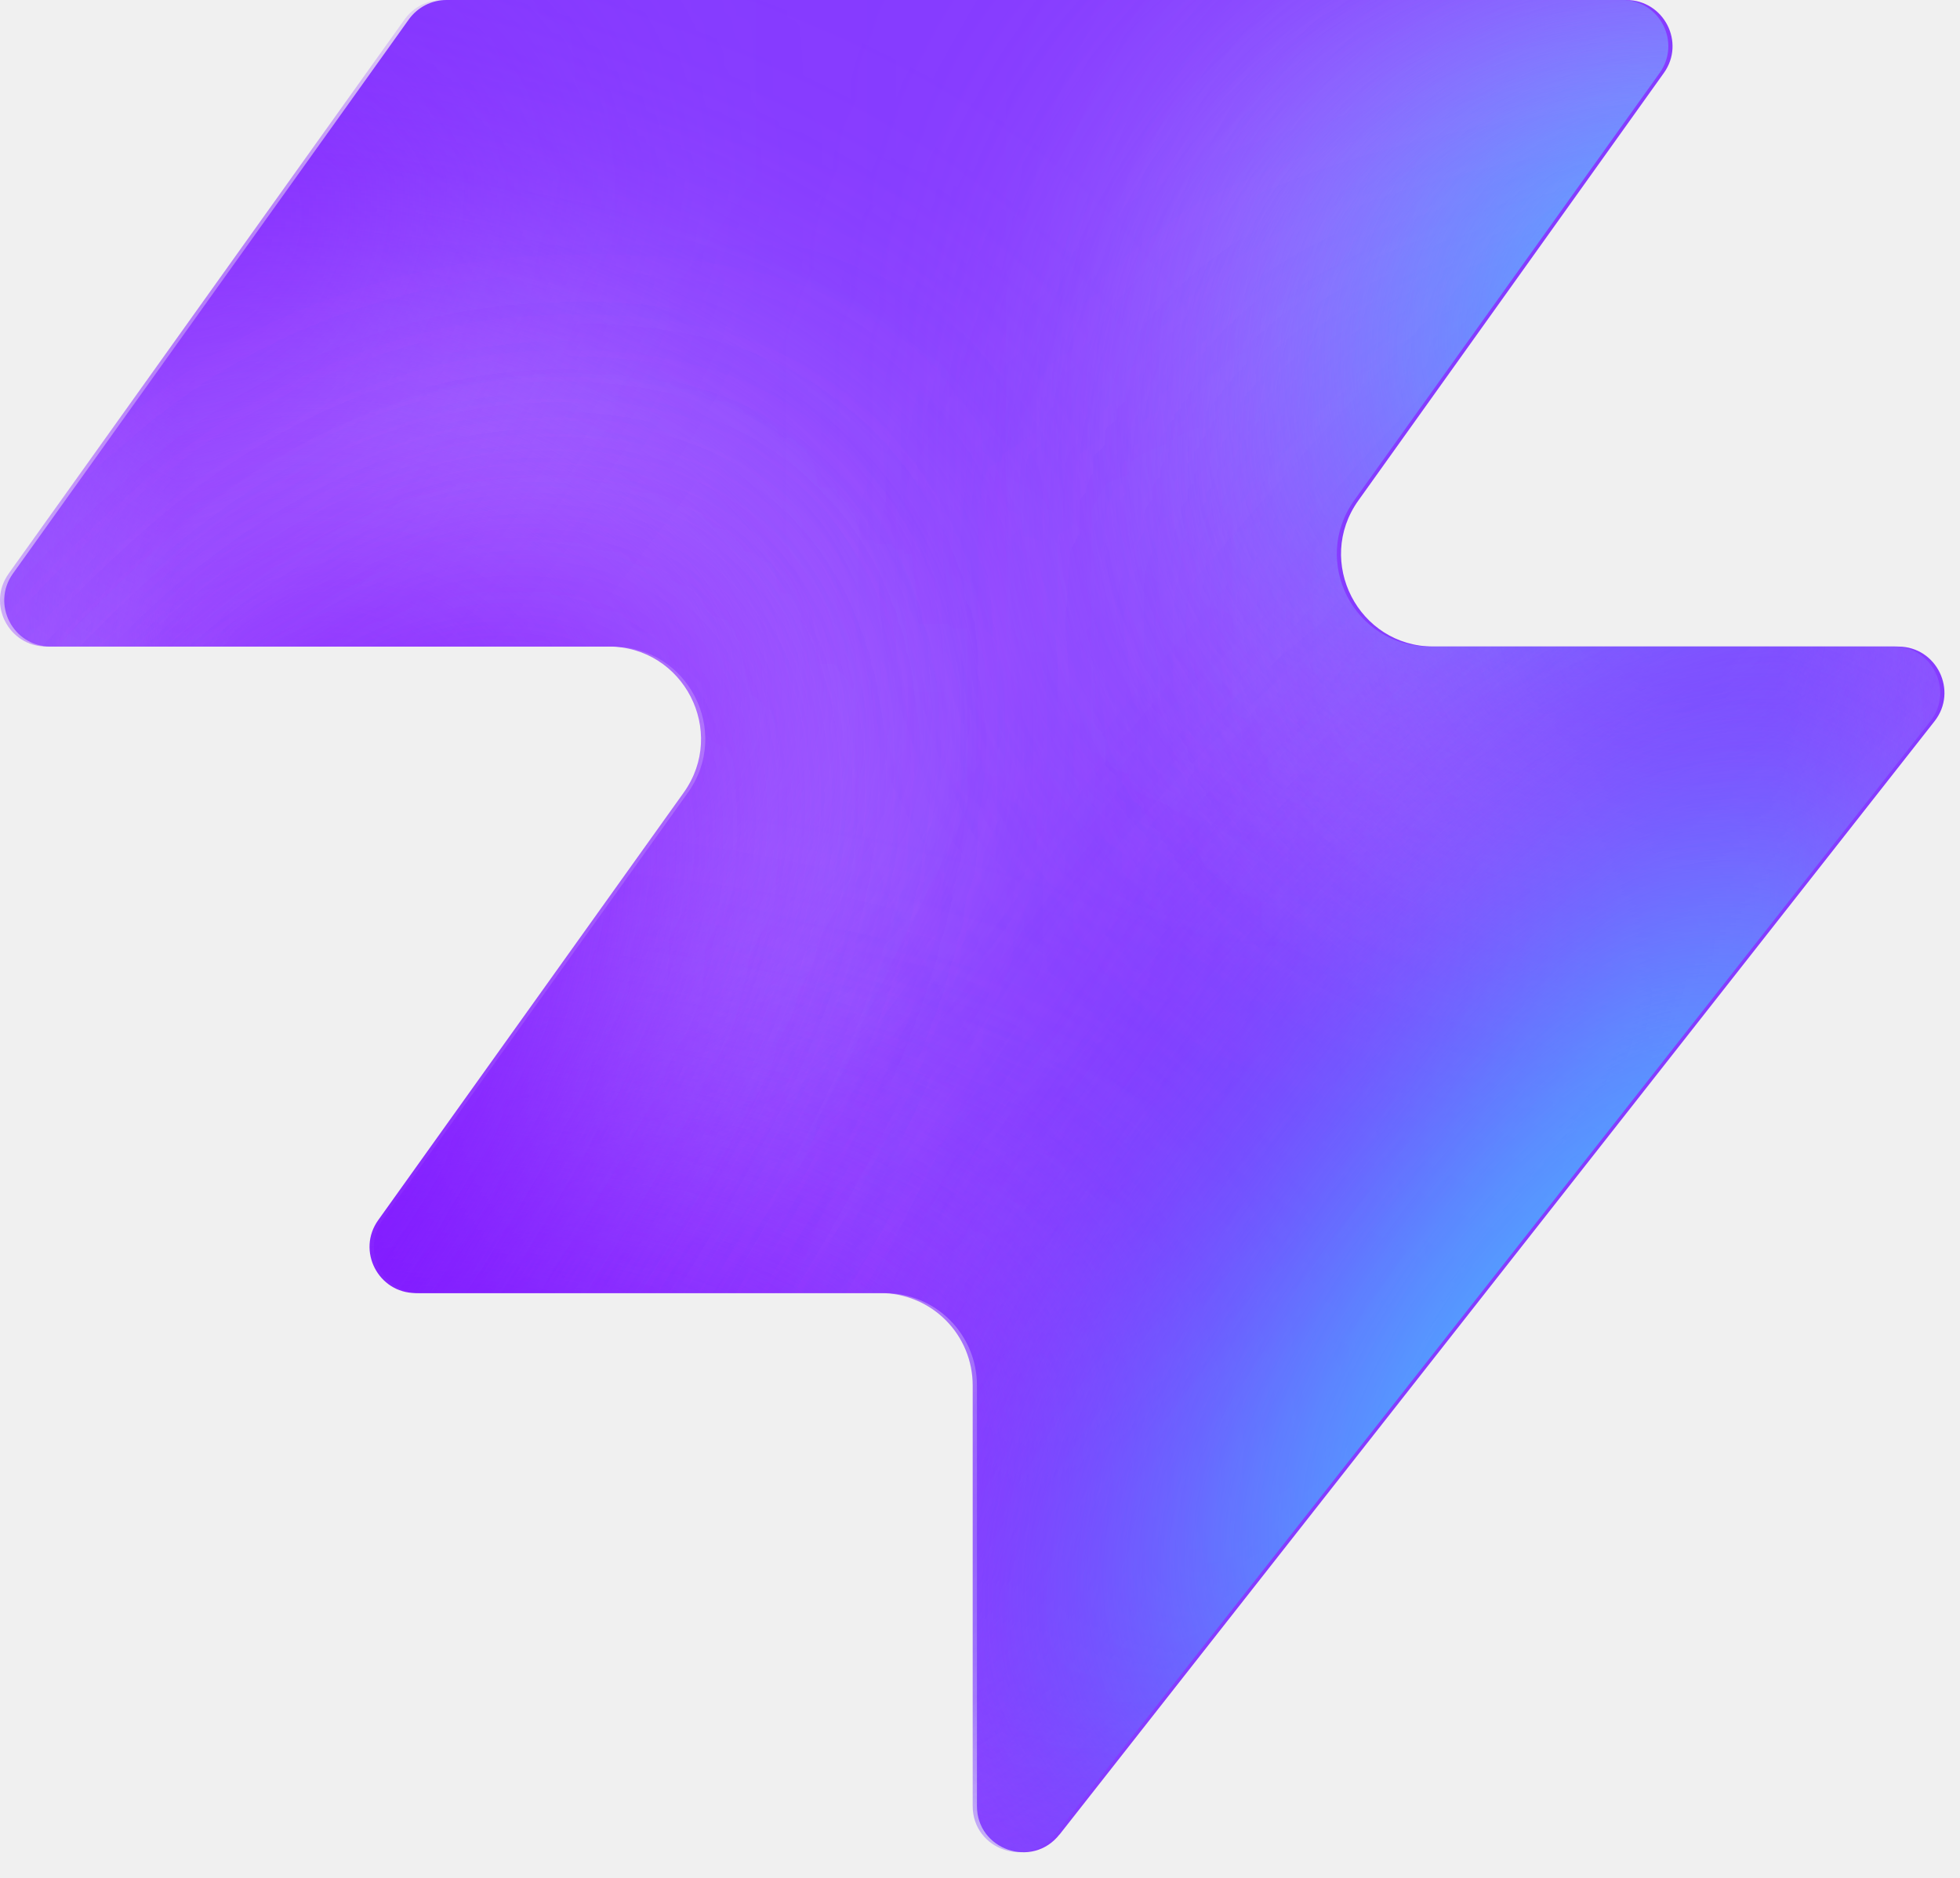
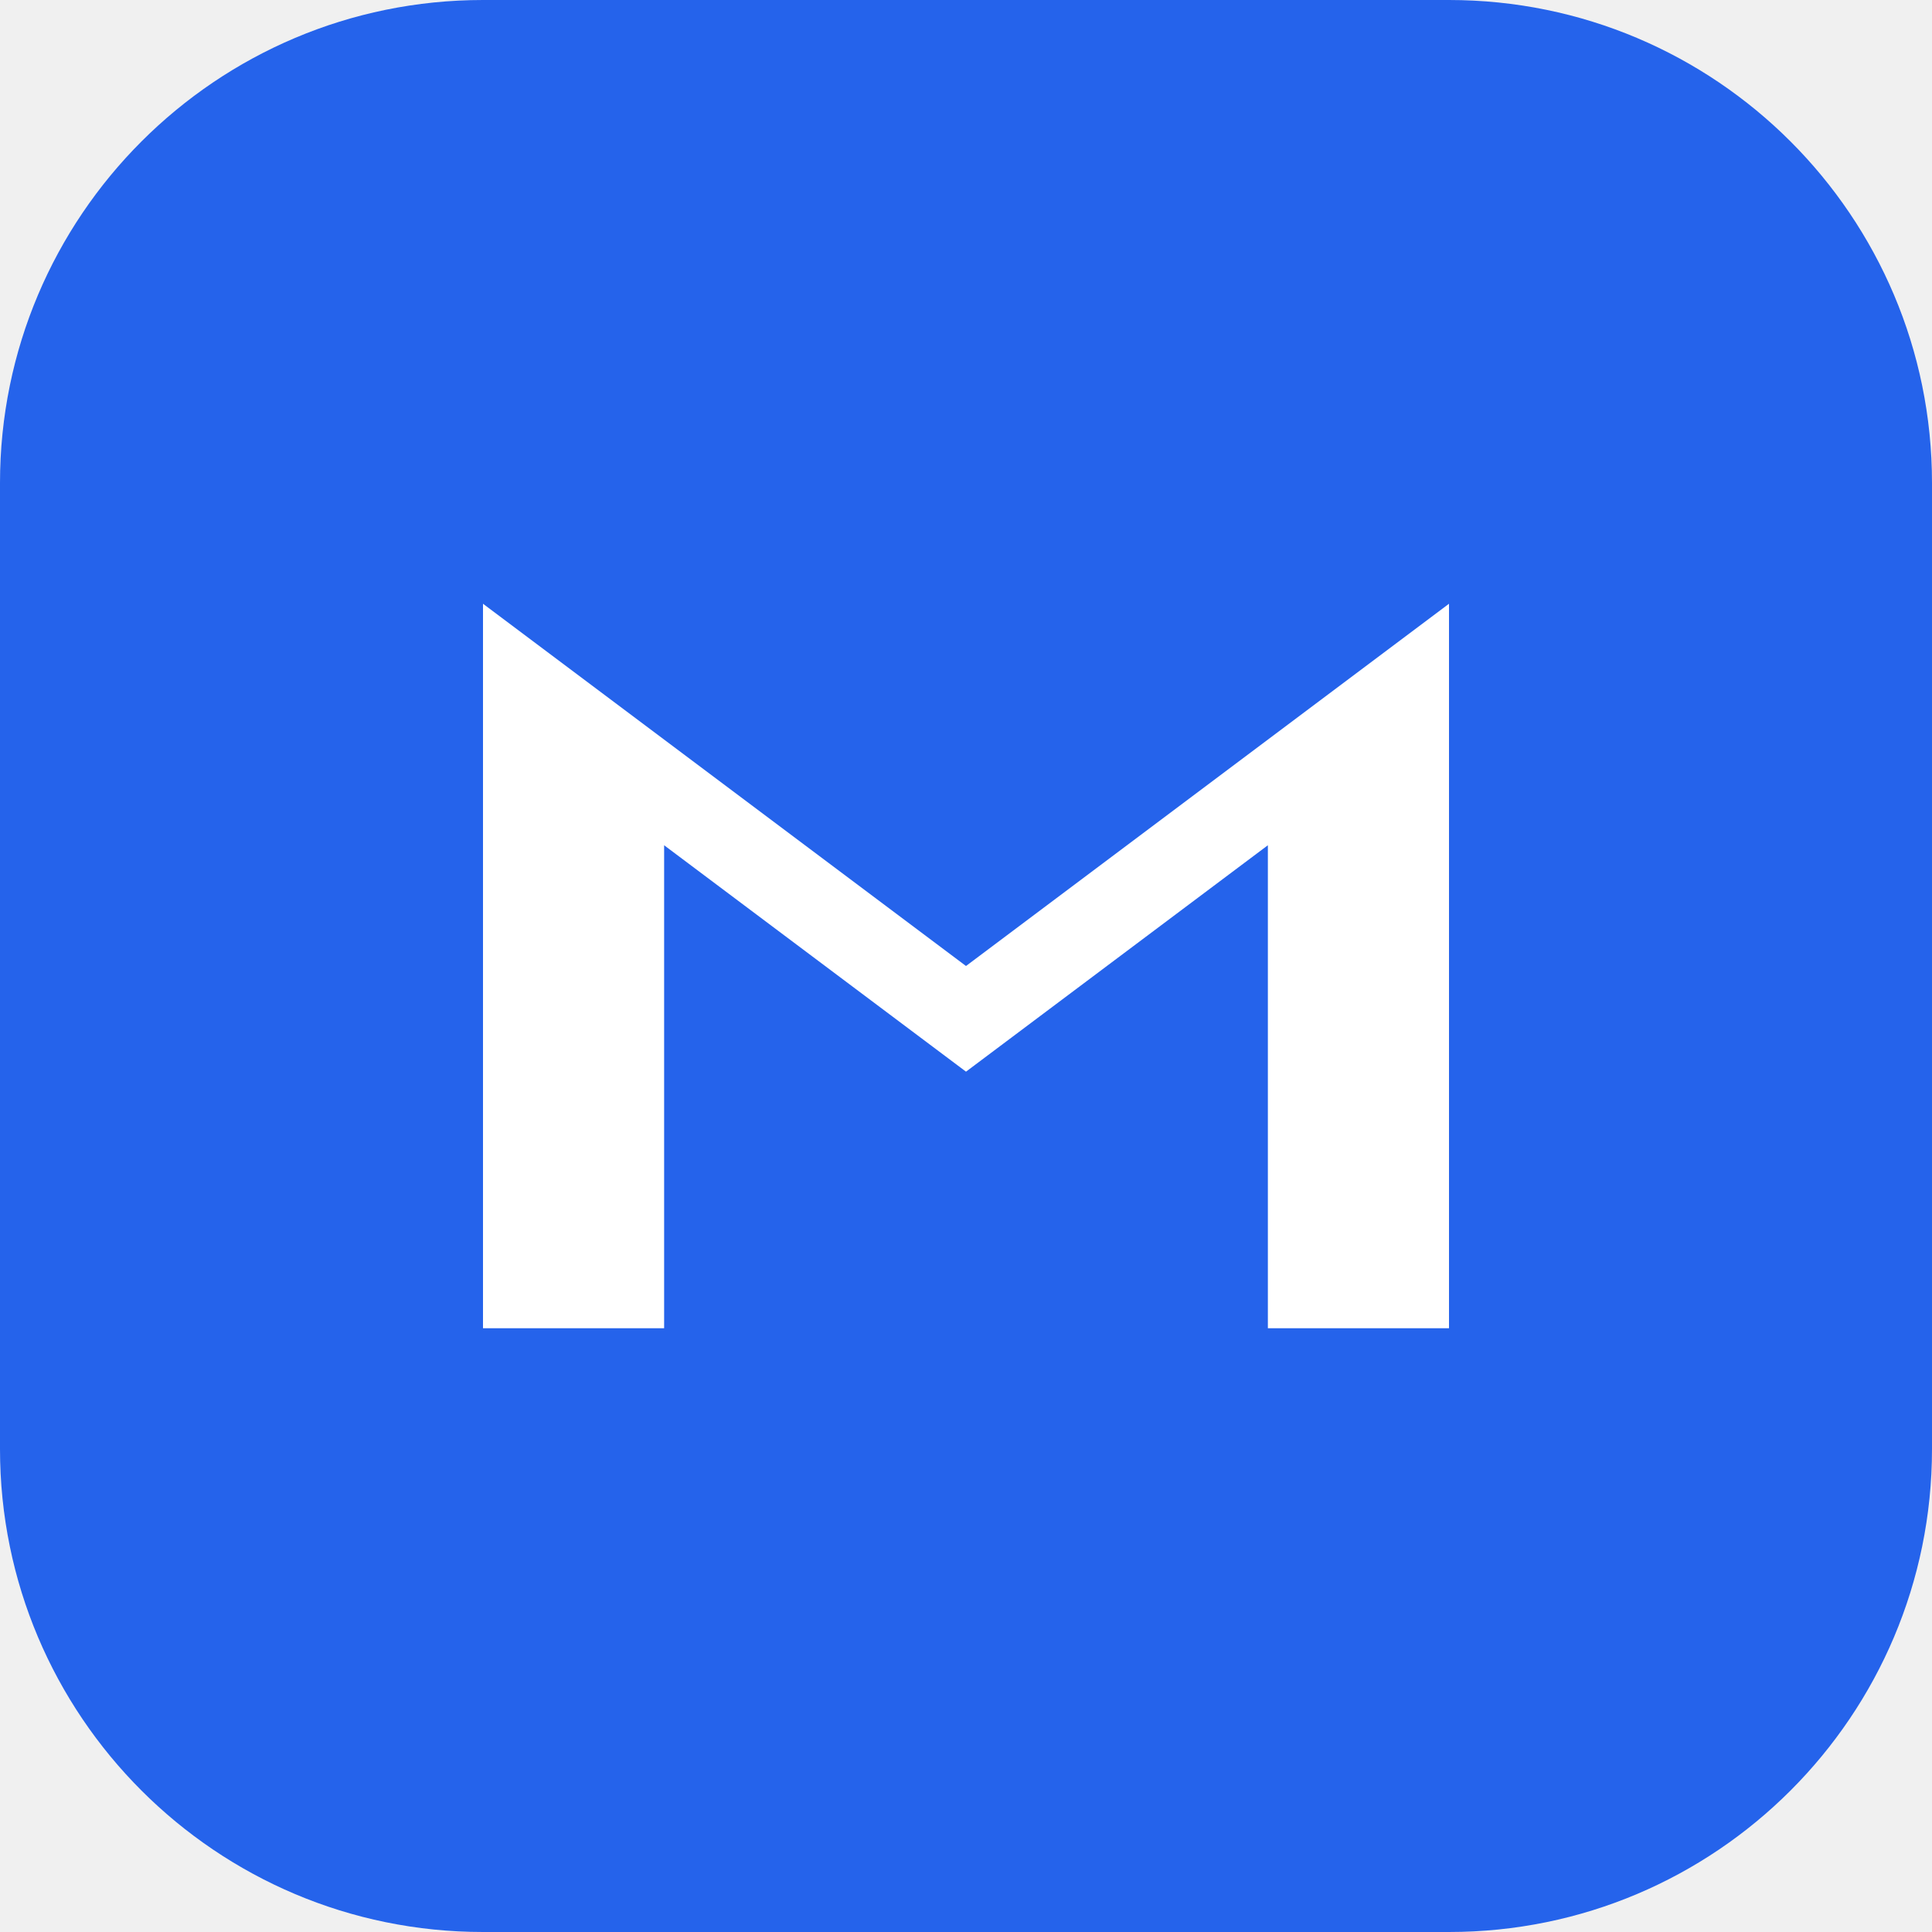
- <svg xmlns="http://www.w3.org/2000/svg" width="48" height="46" fill="none" viewBox="0 0 48 46">
-   <path fill="#863bff" d="M25.946 44.938c-.664.845-2.021.375-2.021-.698V33.937a2.26 2.26 0 0 0-2.262-2.262H10.287c-.92 0-1.456-1.04-.92-1.788l7.48-10.471c1.07-1.497 0-3.578-1.842-3.578H1.237c-.92 0-1.456-1.04-.92-1.788L10.013.474c.214-.297.556-.474.92-.474h28.894c.92 0 1.456 1.04.92 1.788l-7.48 10.471c-1.07 1.498 0 3.579 1.842 3.579h11.377c.943 0 1.473 1.088.89 1.83L25.947 44.94z" style="fill:#863bff;fill:color(display-p3 .525 .23 1);fill-opacity:1" />
-   <mask id="a" width="48" height="46" x="0" y="0" maskUnits="userSpaceOnUse" style="mask-type:alpha">
-     <path fill="#000" d="M25.842 44.938c-.664.844-2.021.375-2.021-.698V33.937a2.26 2.26 0 0 0-2.262-2.262H10.183c-.92 0-1.456-1.04-.92-1.788l7.48-10.471c1.07-1.498 0-3.579-1.842-3.579H1.133c-.92 0-1.456-1.04-.92-1.787L9.91.473c.214-.297.556-.474.92-.474h28.894c.92 0 1.456 1.04.92 1.788l-7.48 10.471c-1.07 1.498 0 3.578 1.842 3.578h11.377c.943 0 1.473 1.088.89 1.832L25.843 44.94z" style="fill:#000;fill-opacity:1" />
-   </mask>
-   <g mask="url(#a)">
-     <g filter="url(#b)">
-       <ellipse cx="5.508" cy="14.704" fill="#ede6ff" rx="5.508" ry="14.704" style="fill:#ede6ff;fill:color(display-p3 .927 .903 1);fill-opacity:1" transform="matrix(.00324 1 1 -.00324 -4.47 31.516)" />
-     </g>
-     <g filter="url(#c)">
-       <ellipse cx="10.399" cy="29.851" fill="#ede6ff" rx="10.399" ry="29.851" style="fill:#ede6ff;fill:color(display-p3 .927 .903 1);fill-opacity:1" transform="matrix(.00324 1 1 -.00324 -39.328 7.883)" />
-     </g>
-     <g filter="url(#d)">
-       <ellipse cx="5.508" cy="30.487" fill="#7e14ff" rx="5.508" ry="30.487" style="fill:#7e14ff;fill:color(display-p3 .492 .077 1);fill-opacity:1" transform="rotate(89.814 -25.913 -14.639)scale(1 -1)" />
-     </g>
-     <g filter="url(#e)">
-       <ellipse cx="5.508" cy="30.599" fill="#7e14ff" rx="5.508" ry="30.599" style="fill:#7e14ff;fill:color(display-p3 .492 .077 1);fill-opacity:1" transform="rotate(89.814 -32.644 -3.334)scale(1 -1)" />
-     </g>
-     <g filter="url(#f)">
-       <ellipse cx="5.508" cy="30.599" fill="#7e14ff" rx="5.508" ry="30.599" style="fill:#7e14ff;fill:color(display-p3 .492 .077 1);fill-opacity:1" transform="matrix(.00324 1 1 -.00324 -34.34 30.47)" />
-     </g>
-     <g filter="url(#g)">
-       <ellipse cx="14.072" cy="22.078" fill="#ede6ff" rx="14.072" ry="22.078" style="fill:#ede6ff;fill:color(display-p3 .927 .903 1);fill-opacity:1" transform="rotate(93.35 24.506 48.493)scale(-1 1)" />
-     </g>
-     <g filter="url(#h)">
-       <ellipse cx="3.47" cy="21.501" fill="#7e14ff" rx="3.47" ry="21.501" style="fill:#7e14ff;fill:color(display-p3 .492 .077 1);fill-opacity:1" transform="rotate(89.009 28.708 47.59)scale(-1 1)" />
-     </g>
-     <g filter="url(#i)">
-       <ellipse cx="3.47" cy="21.501" fill="#7e14ff" rx="3.47" ry="21.501" style="fill:#7e14ff;fill:color(display-p3 .492 .077 1);fill-opacity:1" transform="rotate(89.009 28.708 47.59)scale(-1 1)" />
-     </g>
-     <g filter="url(#j)">
-       <ellipse cx=".387" cy="8.972" fill="#7e14ff" rx="4.407" ry="29.108" style="fill:#7e14ff;fill:color(display-p3 .492 .077 1);fill-opacity:1" transform="rotate(39.51 .387 8.972)" />
-     </g>
-     <g filter="url(#k)">
-       <ellipse cx="47.523" cy="-6.092" fill="#7e14ff" rx="4.407" ry="29.108" style="fill:#7e14ff;fill:color(display-p3 .492 .077 1);fill-opacity:1" transform="rotate(37.892 47.523 -6.092)" />
-     </g>
-     <g filter="url(#l)">
-       <ellipse cx="41.412" cy="6.333" fill="#47bfff" rx="5.971" ry="9.665" style="fill:#47bfff;fill:color(display-p3 .28 .748 1);fill-opacity:1" transform="rotate(37.892 41.412 6.333)" />
-     </g>
-     <g filter="url(#m)">
-       <ellipse cx="-1.879" cy="38.332" fill="#7e14ff" rx="4.407" ry="29.108" style="fill:#7e14ff;fill:color(display-p3 .492 .077 1);fill-opacity:1" transform="rotate(37.892 -1.88 38.332)" />
-     </g>
-     <g filter="url(#n)">
-       <ellipse cx="-1.879" cy="38.332" fill="#7e14ff" rx="4.407" ry="29.108" style="fill:#7e14ff;fill:color(display-p3 .492 .077 1);fill-opacity:1" transform="rotate(37.892 -1.88 38.332)" />
-     </g>
-     <g filter="url(#o)">
-       <ellipse cx="35.651" cy="29.907" fill="#7e14ff" rx="4.407" ry="29.108" style="fill:#7e14ff;fill:color(display-p3 .492 .077 1);fill-opacity:1" transform="rotate(37.892 35.651 29.907)" />
-     </g>
-     <g filter="url(#p)">
-       <ellipse cx="38.418" cy="32.4" fill="#47bfff" rx="5.971" ry="15.297" style="fill:#47bfff;fill:color(display-p3 .28 .748 1);fill-opacity:1" transform="rotate(37.892 38.418 32.4)" />
-     </g>
-   </g>
-   <defs>
-     <filter id="b" width="60.045" height="41.654" x="-19.77" y="16.149" color-interpolation-filters="sRGB" filterUnits="userSpaceOnUse">
-       <feFlood flood-opacity="0" result="BackgroundImageFix" />
-       <feBlend in="SourceGraphic" in2="BackgroundImageFix" result="shape" />
-       <feGaussianBlur result="effect1_foregroundBlur_2002_17158" stdDeviation="7.659" />
-     </filter>
-     <filter id="c" width="90.34" height="51.437" x="-54.613" y="-7.533" color-interpolation-filters="sRGB" filterUnits="userSpaceOnUse">
-       <feFlood flood-opacity="0" result="BackgroundImageFix" />
-       <feBlend in="SourceGraphic" in2="BackgroundImageFix" result="shape" />
-       <feGaussianBlur result="effect1_foregroundBlur_2002_17158" stdDeviation="7.659" />
-     </filter>
-     <filter id="d" width="79.355" height="29.4" x="-49.64" y="2.03" color-interpolation-filters="sRGB" filterUnits="userSpaceOnUse">
-       <feFlood flood-opacity="0" result="BackgroundImageFix" />
-       <feBlend in="SourceGraphic" in2="BackgroundImageFix" result="shape" />
-       <feGaussianBlur result="effect1_foregroundBlur_2002_17158" stdDeviation="4.596" />
-     </filter>
-     <filter id="e" width="79.579" height="29.4" x="-45.045" y="20.029" color-interpolation-filters="sRGB" filterUnits="userSpaceOnUse">
-       <feFlood flood-opacity="0" result="BackgroundImageFix" />
-       <feBlend in="SourceGraphic" in2="BackgroundImageFix" result="shape" />
-       <feGaussianBlur result="effect1_foregroundBlur_2002_17158" stdDeviation="4.596" />
-     </filter>
-     <filter id="f" width="79.579" height="29.4" x="-43.513" y="21.178" color-interpolation-filters="sRGB" filterUnits="userSpaceOnUse">
-       <feFlood flood-opacity="0" result="BackgroundImageFix" />
-       <feBlend in="SourceGraphic" in2="BackgroundImageFix" result="shape" />
-       <feGaussianBlur result="effect1_foregroundBlur_2002_17158" stdDeviation="4.596" />
-     </filter>
-     <filter id="g" width="74.749" height="58.852" x="15.756" y="-17.901" color-interpolation-filters="sRGB" filterUnits="userSpaceOnUse">
-       <feFlood flood-opacity="0" result="BackgroundImageFix" />
-       <feBlend in="SourceGraphic" in2="BackgroundImageFix" result="shape" />
-       <feGaussianBlur result="effect1_foregroundBlur_2002_17158" stdDeviation="7.659" />
-     </filter>
-     <filter id="h" width="61.377" height="25.362" x="23.548" y="2.284" color-interpolation-filters="sRGB" filterUnits="userSpaceOnUse">
-       <feFlood flood-opacity="0" result="BackgroundImageFix" />
-       <feBlend in="SourceGraphic" in2="BackgroundImageFix" result="shape" />
-       <feGaussianBlur result="effect1_foregroundBlur_2002_17158" stdDeviation="4.596" />
-     </filter>
-     <filter id="i" width="61.377" height="25.362" x="23.548" y="2.284" color-interpolation-filters="sRGB" filterUnits="userSpaceOnUse">
-       <feFlood flood-opacity="0" result="BackgroundImageFix" />
-       <feBlend in="SourceGraphic" in2="BackgroundImageFix" result="shape" />
-       <feGaussianBlur result="effect1_foregroundBlur_2002_17158" stdDeviation="4.596" />
-     </filter>
-     <filter id="j" width="56.045" height="63.649" x="-27.636" y="-22.853" color-interpolation-filters="sRGB" filterUnits="userSpaceOnUse">
-       <feFlood flood-opacity="0" result="BackgroundImageFix" />
-       <feBlend in="SourceGraphic" in2="BackgroundImageFix" result="shape" />
-       <feGaussianBlur result="effect1_foregroundBlur_2002_17158" stdDeviation="4.596" />
-     </filter>
-     <filter id="k" width="54.814" height="64.646" x="20.116" y="-38.415" color-interpolation-filters="sRGB" filterUnits="userSpaceOnUse">
-       <feFlood flood-opacity="0" result="BackgroundImageFix" />
-       <feBlend in="SourceGraphic" in2="BackgroundImageFix" result="shape" />
-       <feGaussianBlur result="effect1_foregroundBlur_2002_17158" stdDeviation="4.596" />
-     </filter>
-     <filter id="l" width="33.541" height="35.313" x="24.641" y="-11.323" color-interpolation-filters="sRGB" filterUnits="userSpaceOnUse">
-       <feFlood flood-opacity="0" result="BackgroundImageFix" />
-       <feBlend in="SourceGraphic" in2="BackgroundImageFix" result="shape" />
-       <feGaussianBlur result="effect1_foregroundBlur_2002_17158" stdDeviation="4.596" />
-     </filter>
-     <filter id="m" width="54.814" height="64.646" x="-29.286" y="6.009" color-interpolation-filters="sRGB" filterUnits="userSpaceOnUse">
-       <feFlood flood-opacity="0" result="BackgroundImageFix" />
-       <feBlend in="SourceGraphic" in2="BackgroundImageFix" result="shape" />
-       <feGaussianBlur result="effect1_foregroundBlur_2002_17158" stdDeviation="4.596" />
-     </filter>
-     <filter id="n" width="54.814" height="64.646" x="-29.286" y="6.009" color-interpolation-filters="sRGB" filterUnits="userSpaceOnUse">
-       <feFlood flood-opacity="0" result="BackgroundImageFix" />
-       <feBlend in="SourceGraphic" in2="BackgroundImageFix" result="shape" />
-       <feGaussianBlur result="effect1_foregroundBlur_2002_17158" stdDeviation="4.596" />
-     </filter>
-     <filter id="o" width="54.814" height="64.646" x="8.244" y="-2.416" color-interpolation-filters="sRGB" filterUnits="userSpaceOnUse">
-       <feFlood flood-opacity="0" result="BackgroundImageFix" />
-       <feBlend in="SourceGraphic" in2="BackgroundImageFix" result="shape" />
-       <feGaussianBlur result="effect1_foregroundBlur_2002_17158" stdDeviation="4.596" />
-     </filter>
-     <filter id="p" width="39.409" height="43.623" x="18.713" y="10.588" color-interpolation-filters="sRGB" filterUnits="userSpaceOnUse">
-       <feFlood flood-opacity="0" result="BackgroundImageFix" />
-       <feBlend in="SourceGraphic" in2="BackgroundImageFix" result="shape" />
-       <feGaussianBlur result="effect1_foregroundBlur_2002_17158" stdDeviation="4.596" />
-     </filter>
-   </defs>
+ <svg xmlns="http://www.w3.org/2000/svg" viewBox="0 0 32 32" fill="none">
+   <rect width="32" height="32" rx="8" fill="#2563eb" />
+   <path d="M8 22V10l8 6 8-6v12h-3V14l-5 3.75L11 14v8H8z" fill="white" />
</svg>
